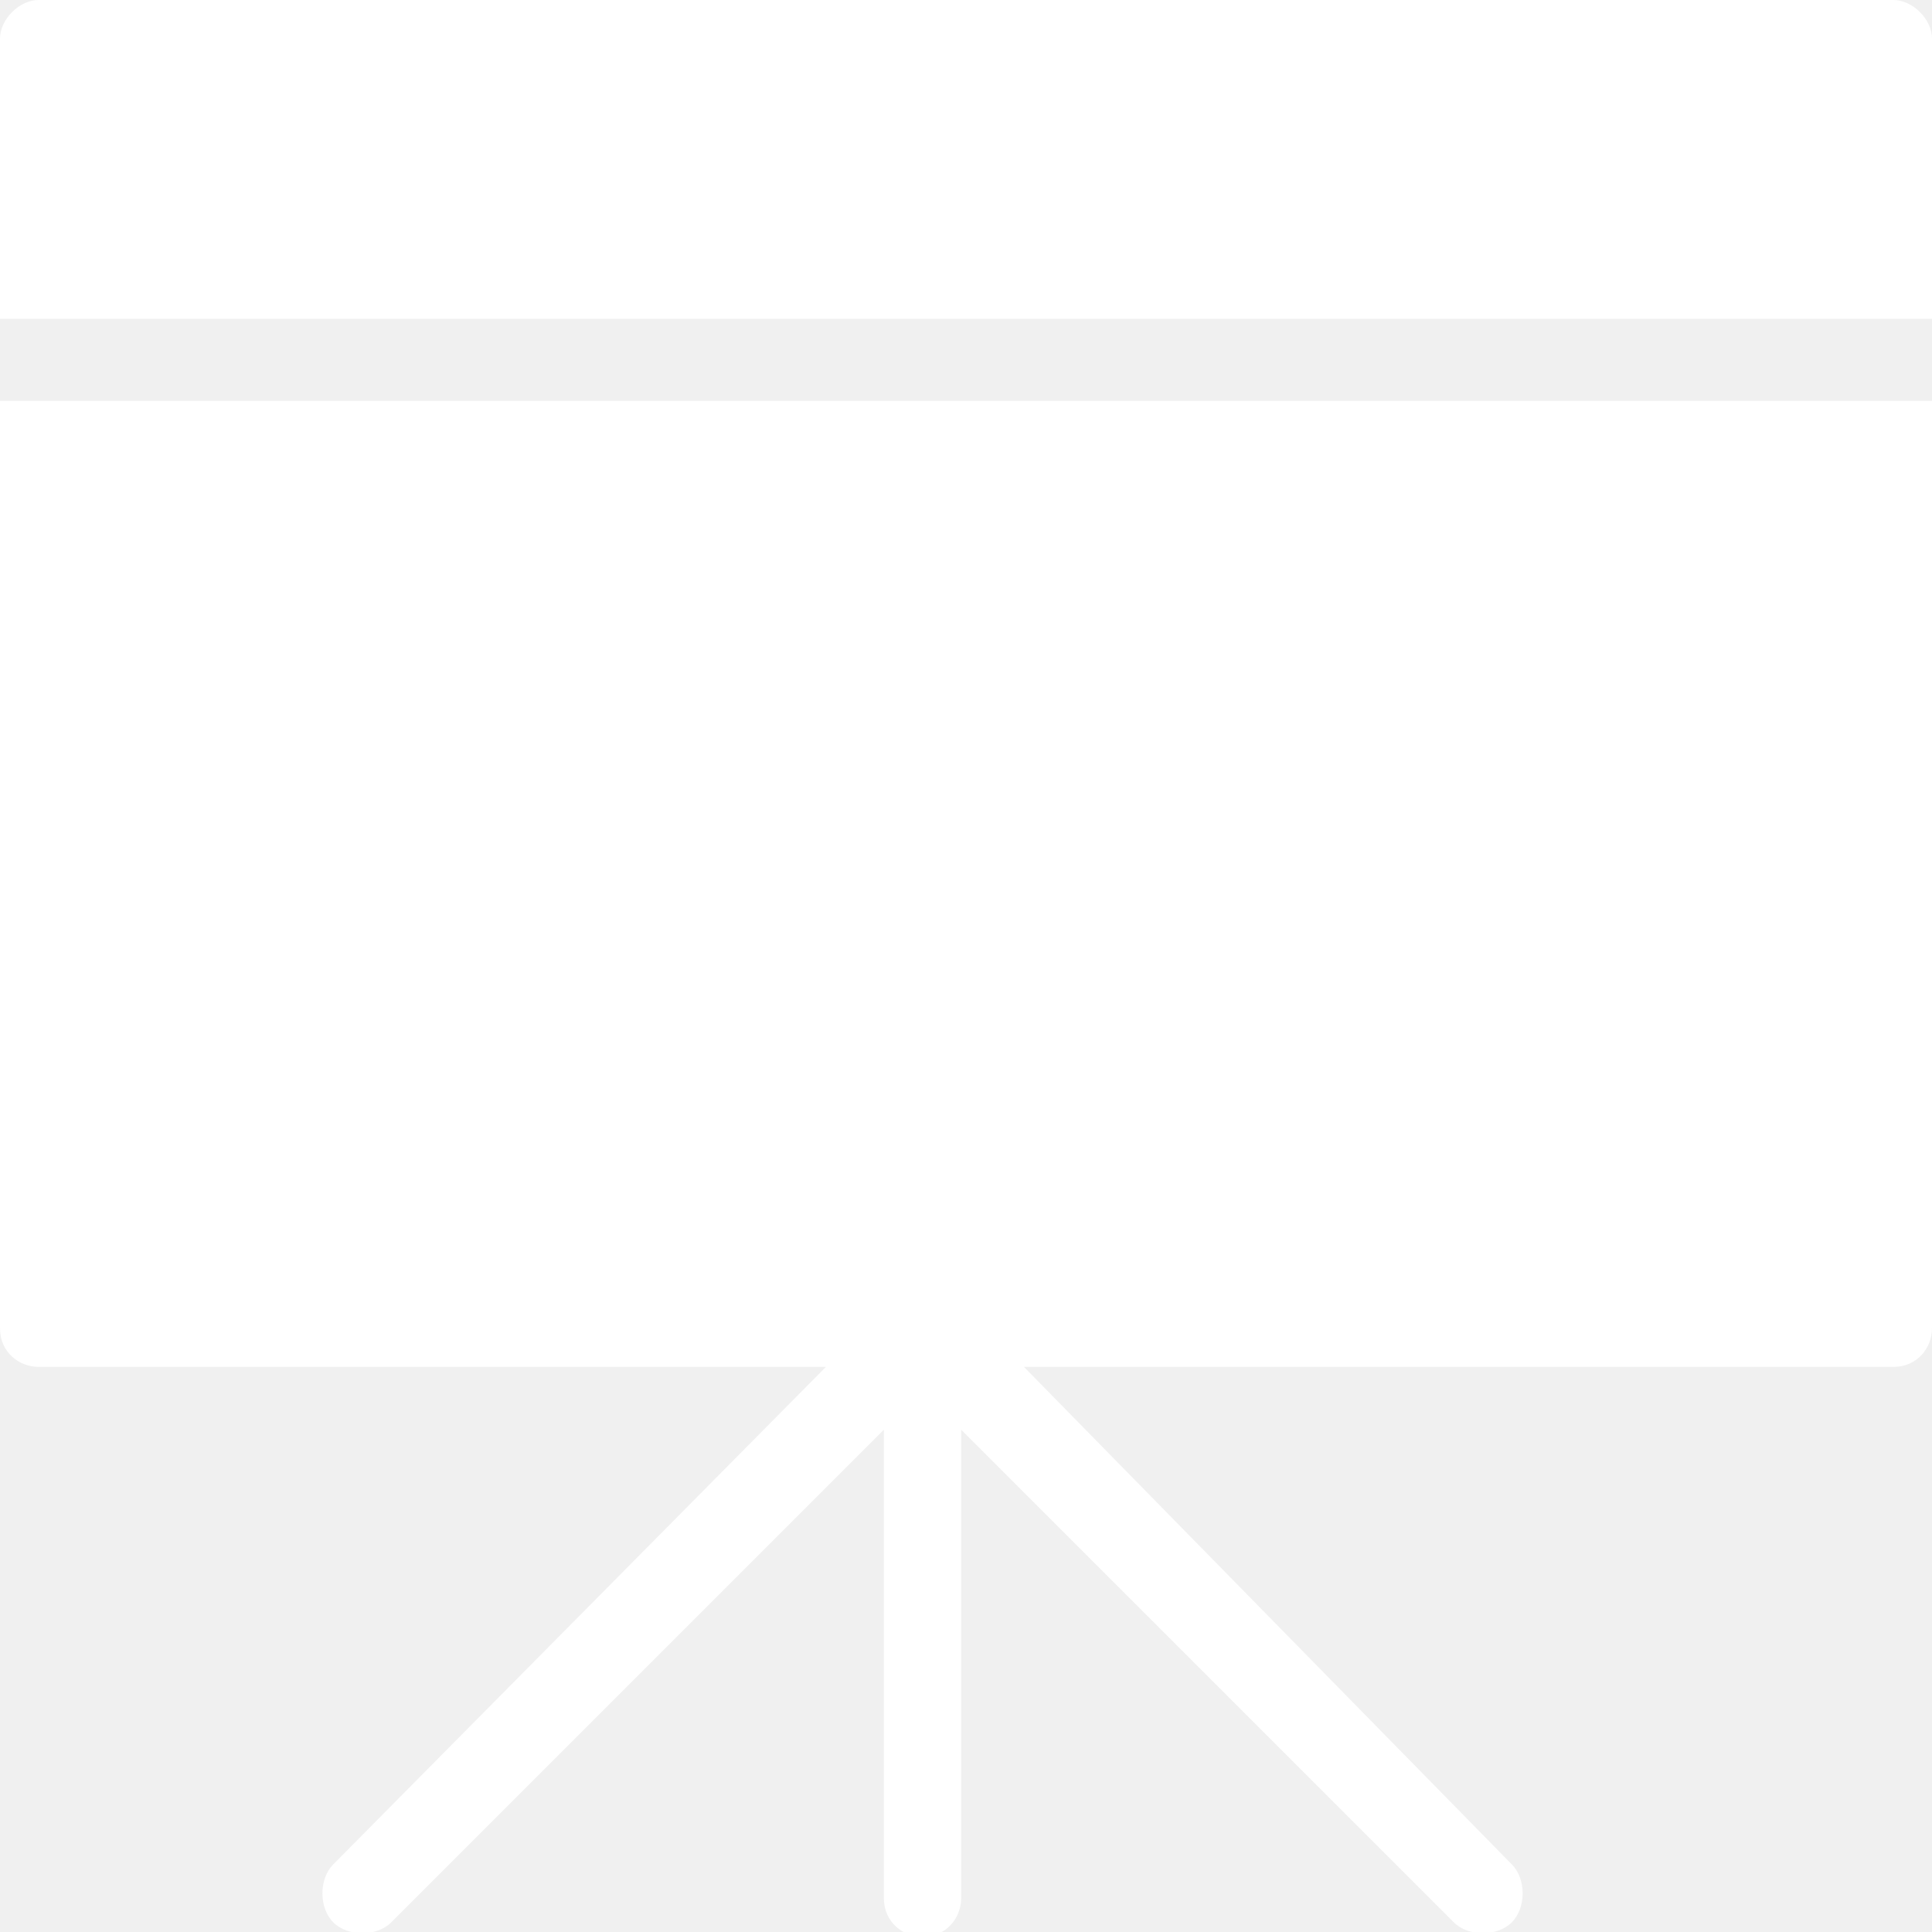
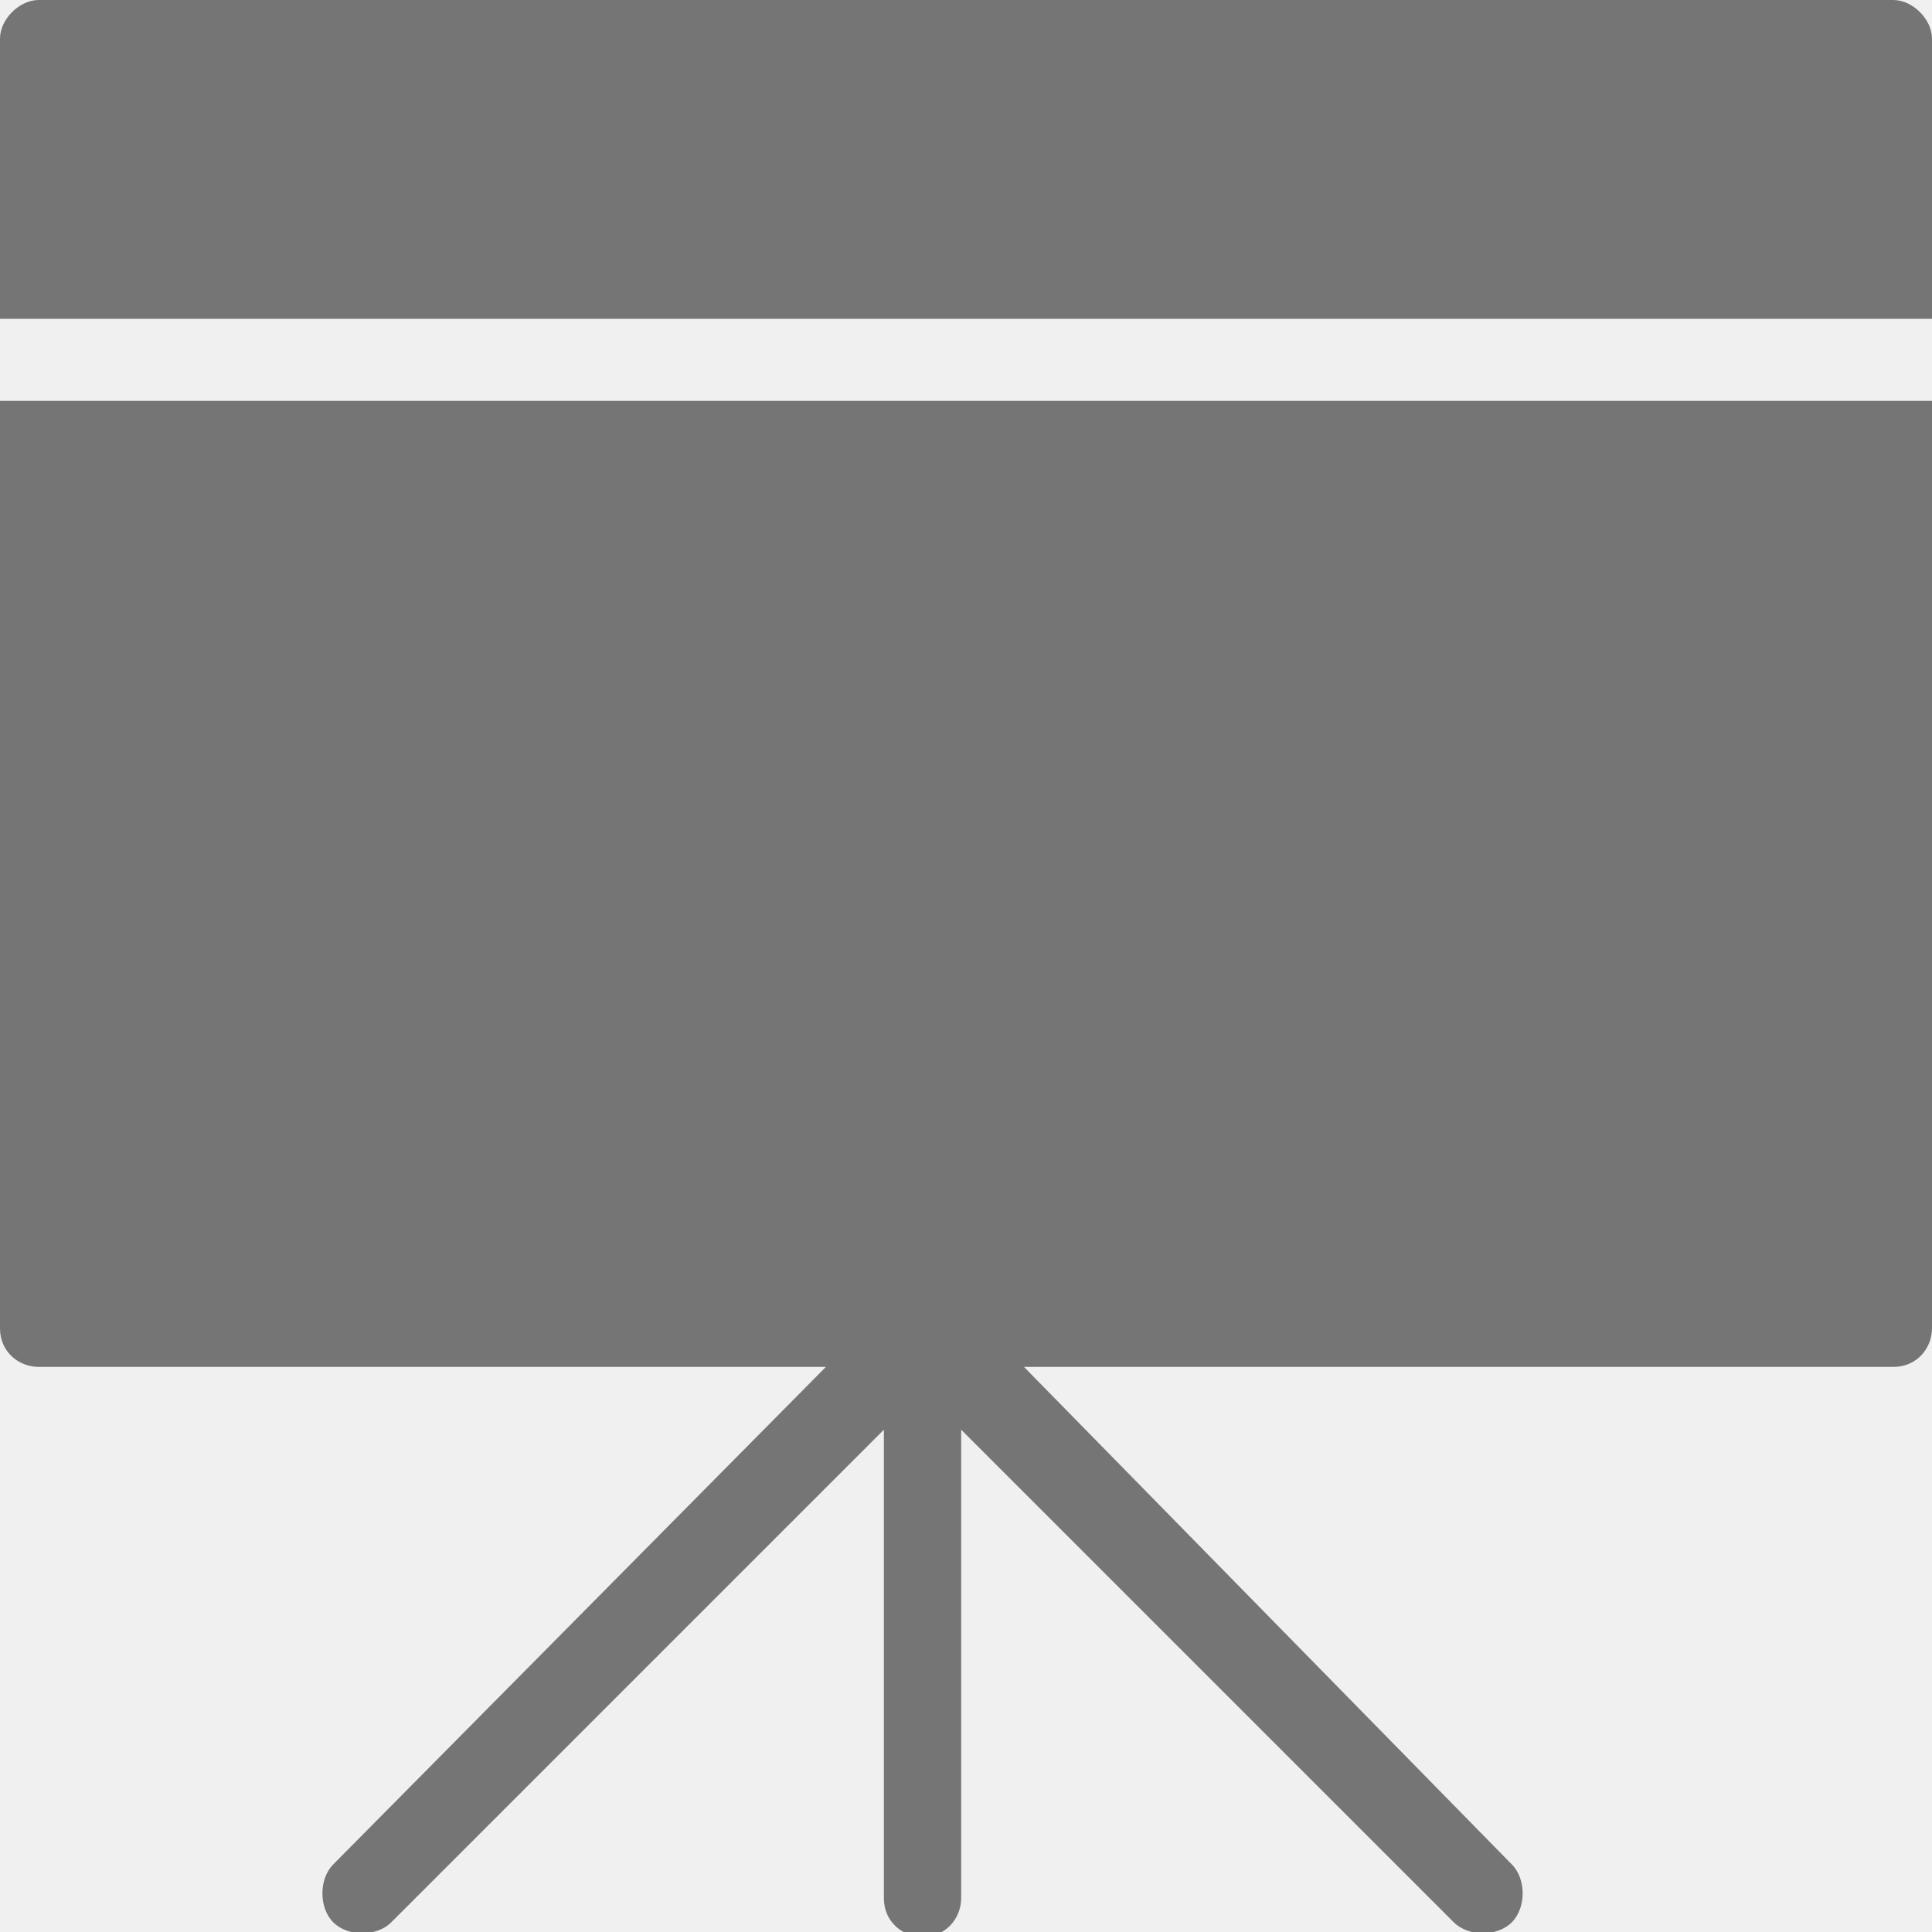
<svg xmlns="http://www.w3.org/2000/svg" version="1.1" id="Calque_1" x="0px" y="0px" viewBox="0 0 40 40" style="enable-background:new 0 0 40 40;" xml:space="preserve">
  <g>
    <g>
-       <path fill="#FFFFFF" d="M0,27.5c0,0.5,0.4,0.8,0.8,0.8h16.3L6.9,38.6c-0.3,0.3-0.3,0.9,0,1.2c0.3,0.3,0.9,0.3,1.2,0l10.2-10.2v9.7    c0,0.5,0.4,0.8,0.8,0.8c0.5,0,0.8-0.4,0.8-0.8v-9.7l10.2,10.2c0.3,0.3,0.9,0.3,1.2,0c0.3-0.3,0.3-0.9,0-1.2L21.2,28.3h18    c0.5,0,0.8-0.4,0.8-0.8V8.3H0V27.5z" />
-       <path fill="#FFFFFF" d="M39.2,0H0.8C0.4,0,0,0.4,0,0.8v5.8h40V0.8C40,0.4,39.6,0,39.2,0z" />
+       <path fill="#757575" d="M0,27.5c0,0.5,0.4,0.8,0.8,0.8h16.3L6.9,38.6c-0.3,0.3-0.3,0.9,0,1.2c0.3,0.3,0.9,0.3,1.2,0l10.2-10.2v9.7    c0,0.5,0.4,0.8,0.8,0.8c0.5,0,0.8-0.4,0.8-0.8v-9.7l10.2,10.2c0.3,0.3,0.9,0.3,1.2,0c0.3-0.3,0.3-0.9,0-1.2L21.2,28.3h18    c0.5,0,0.8-0.4,0.8-0.8V8.3H0V27.5z" />
+       <path fill="#757575" d="M39.2,0H0.8C0.4,0,0,0.4,0,0.8v5.8h40V0.8C40,0.4,39.6,0,39.2,0z" />
    </g>
  </g>
</svg>
